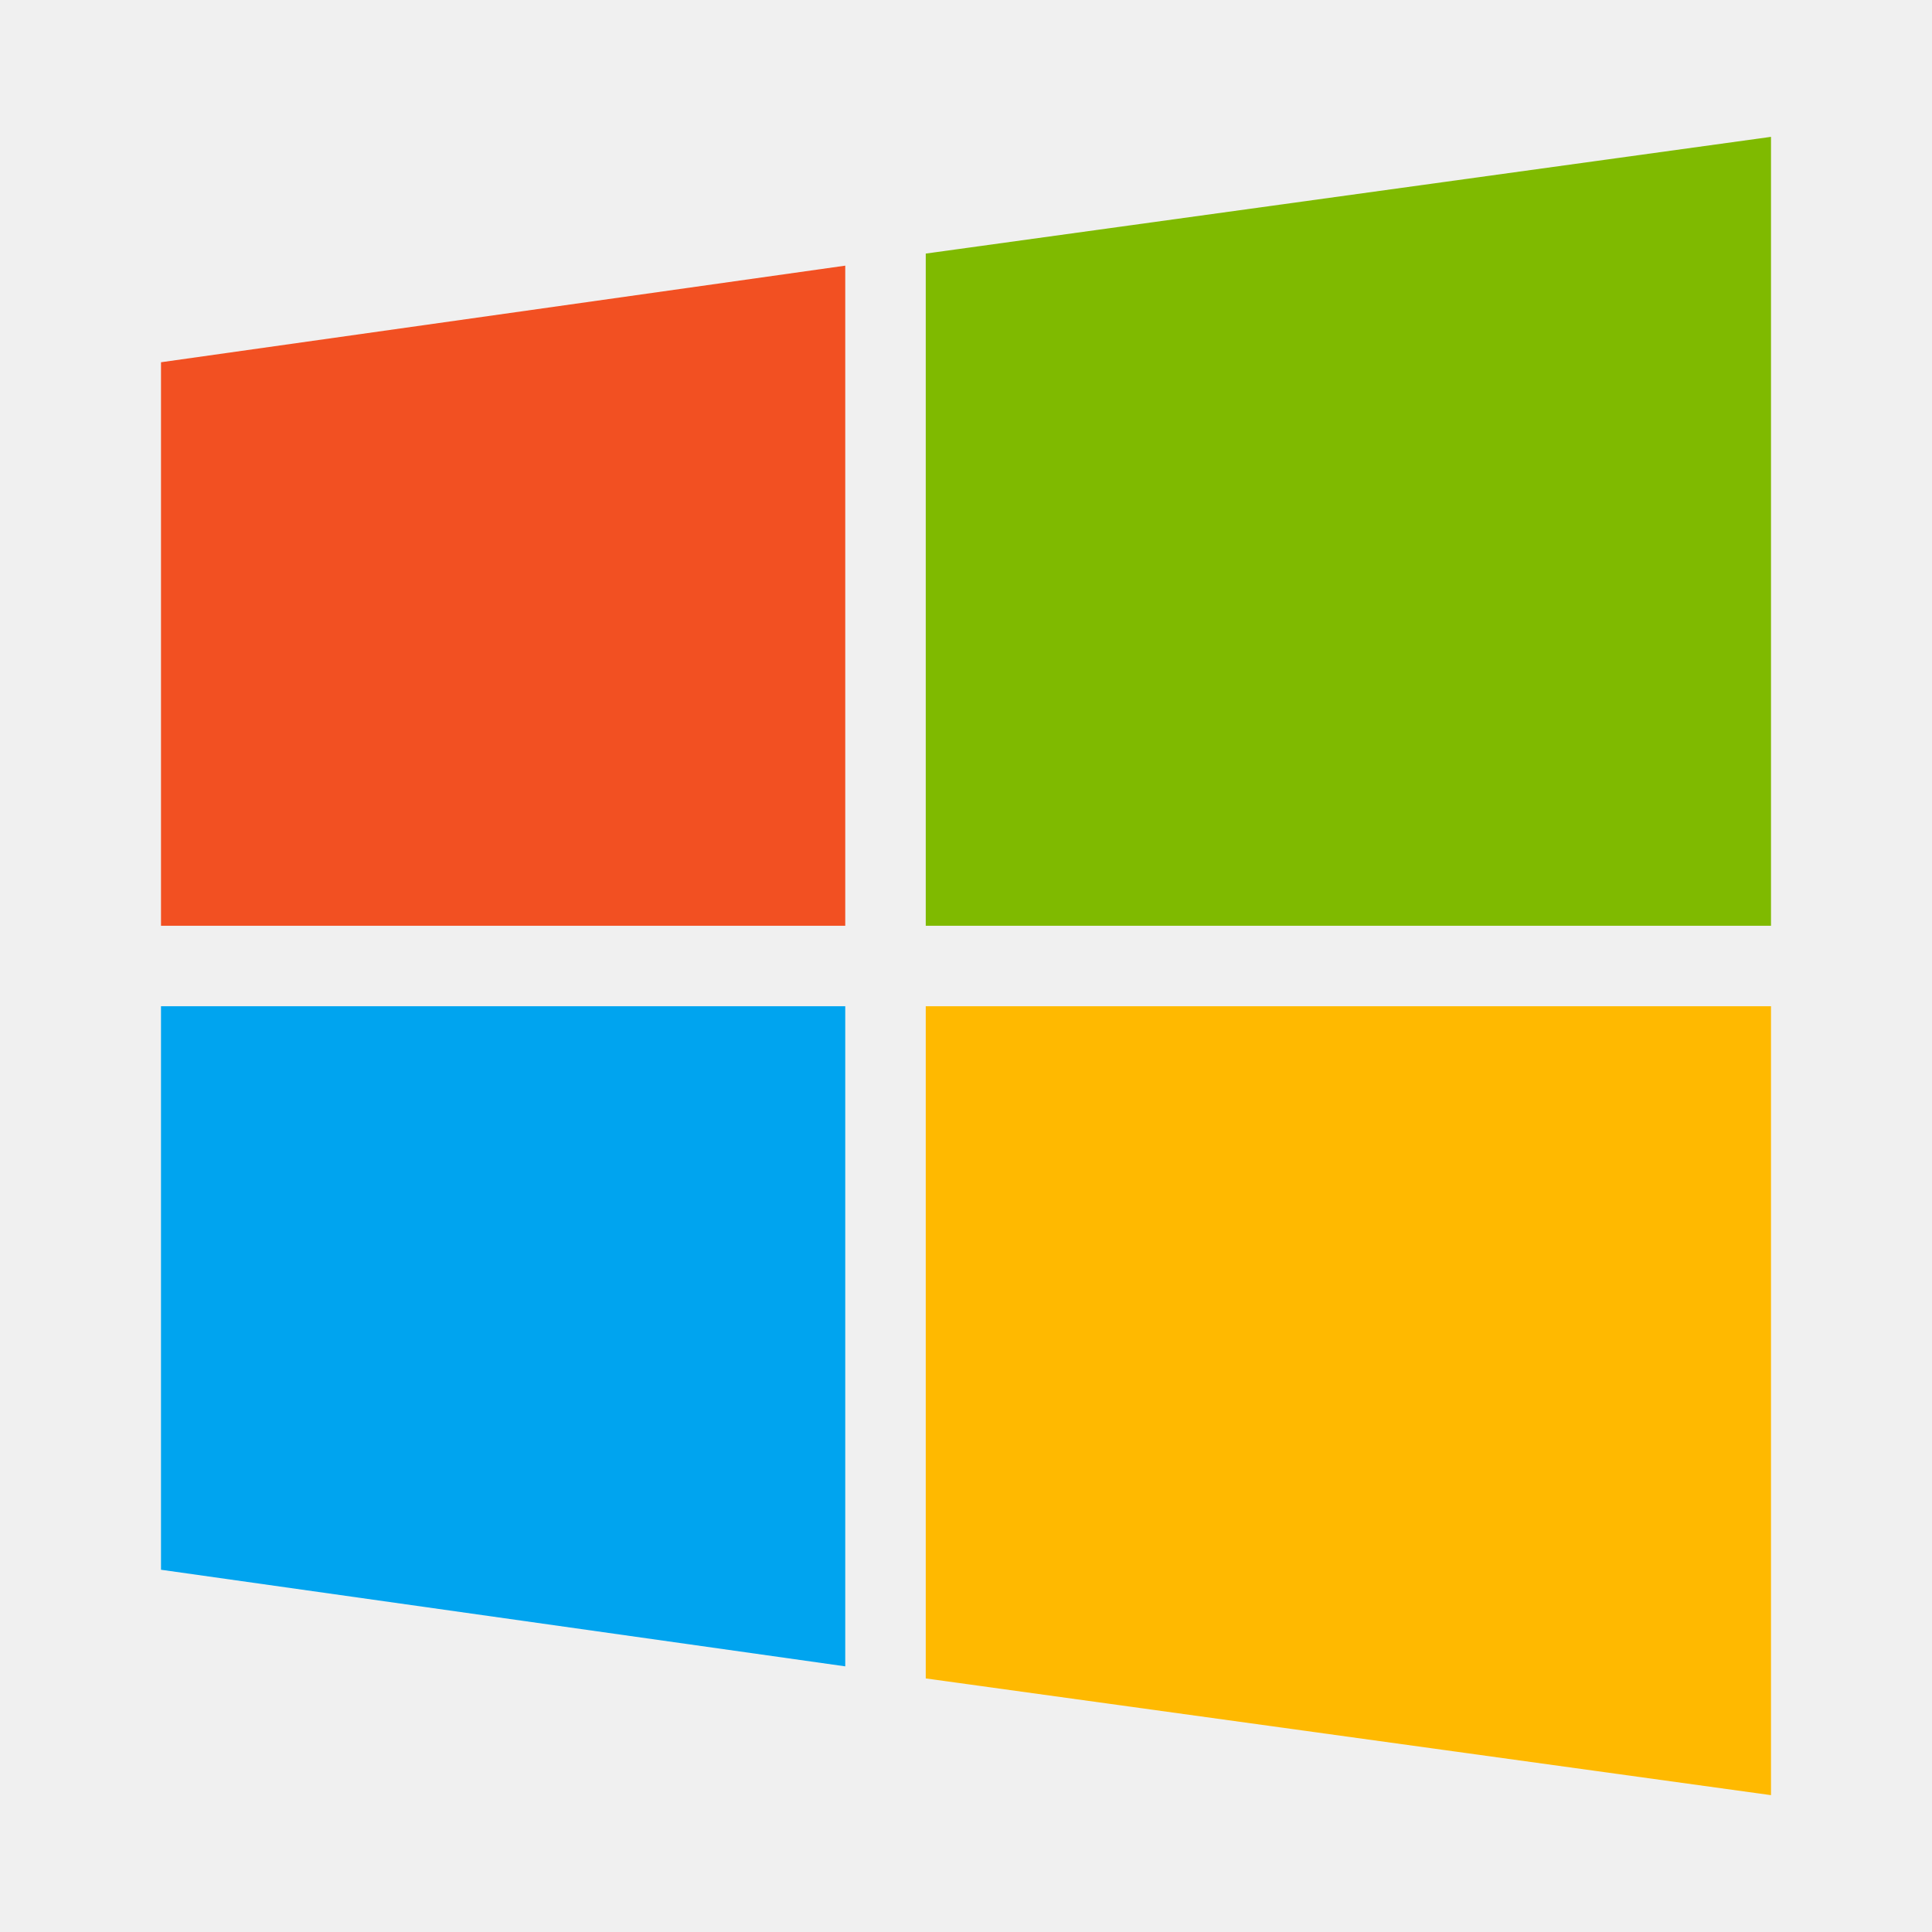
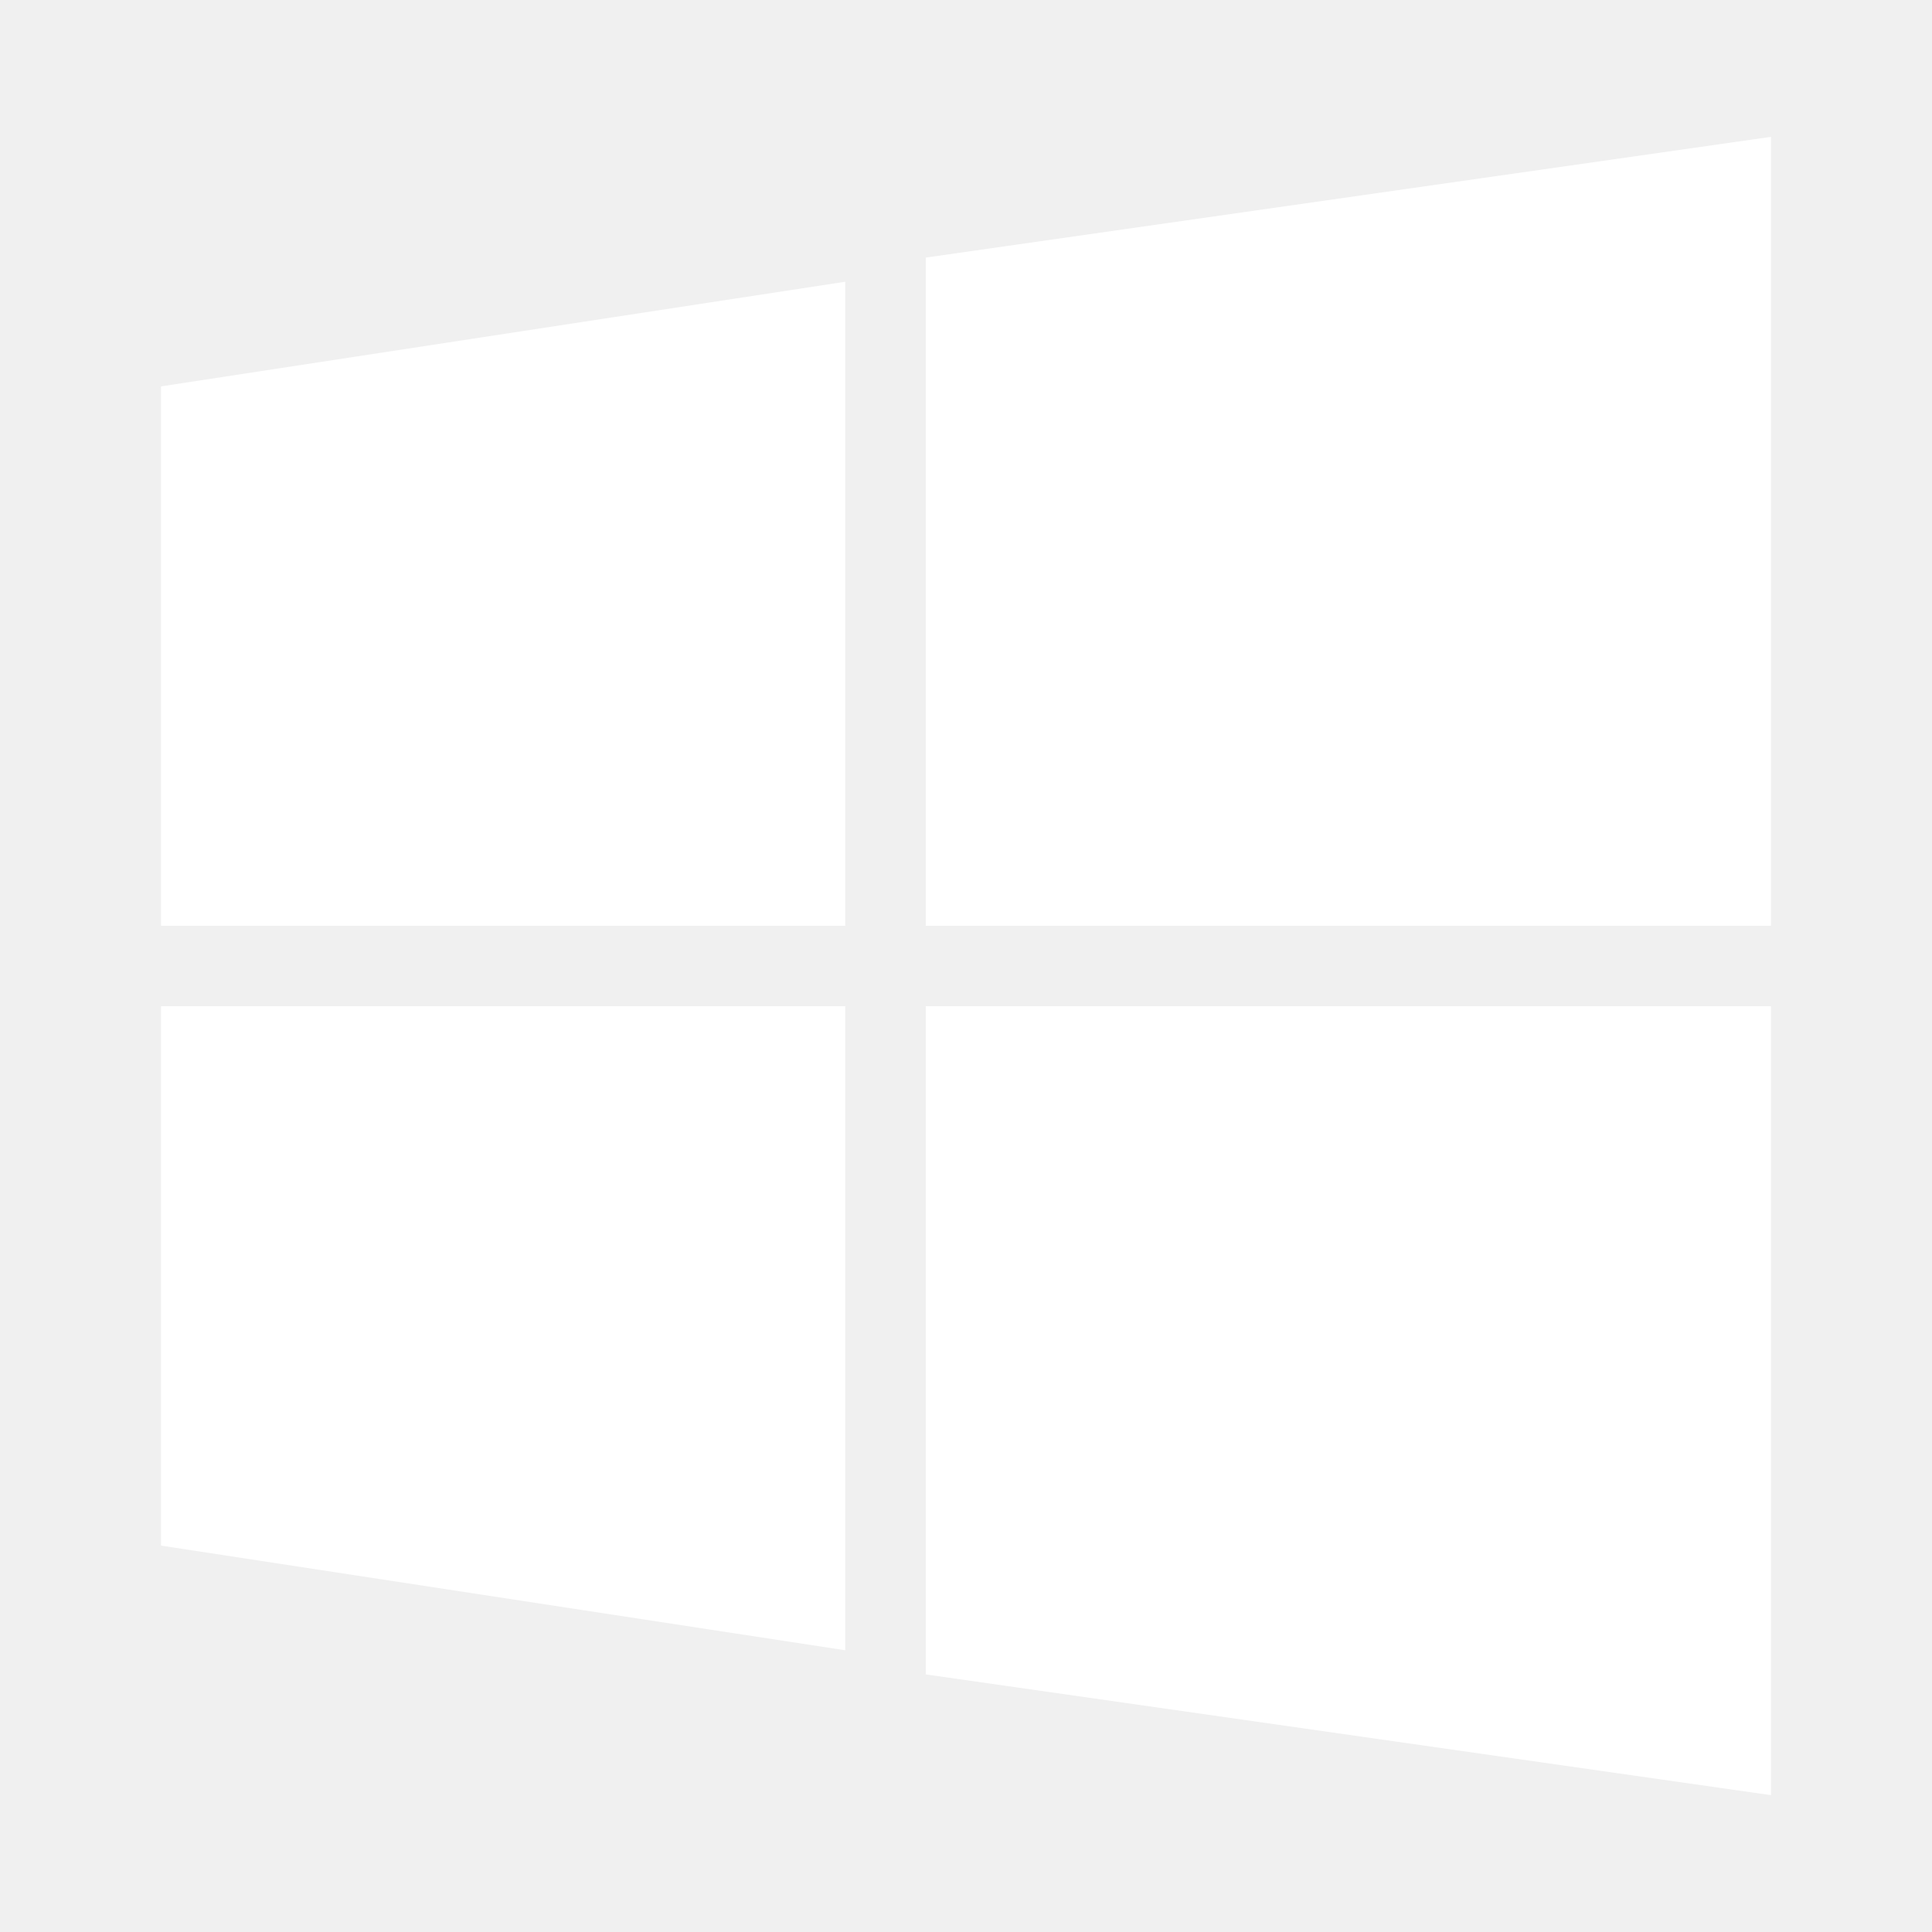
<svg xmlns="http://www.w3.org/2000/svg" viewBox="0 0 24 24">
-   <path d="M2 4.5L10.5 3.3V11.5H2V4.5Z" fill="#F25022" />
-   <path d="M11.5 3.15L22 1.7V11.5H11.5V3.15Z" fill="#7FBA00" />
-   <path d="M2 12.5H10.5V20.7L2 19.5V12.5Z" fill="#00A4EF" />
-   <path d="M11.5 12.5H22V22.3L11.5 20.85V12.5Z" fill="#FFB900" />
+   <path d="M2 4.8L10.5 3.5V11.5H2Z" fill="#ffffff" />
+   <path d="M11.5 3.2L22 1.7V11.5H11.5Z" fill="#ffffff" />
+   <path d="M2 12.5H10.5V20.5L2 19.2Z" fill="#ffffff" />
+   <path d="M11.5 12.5H22V22.3L11.5 20.8Z" fill="#ffffff" />
</svg>
